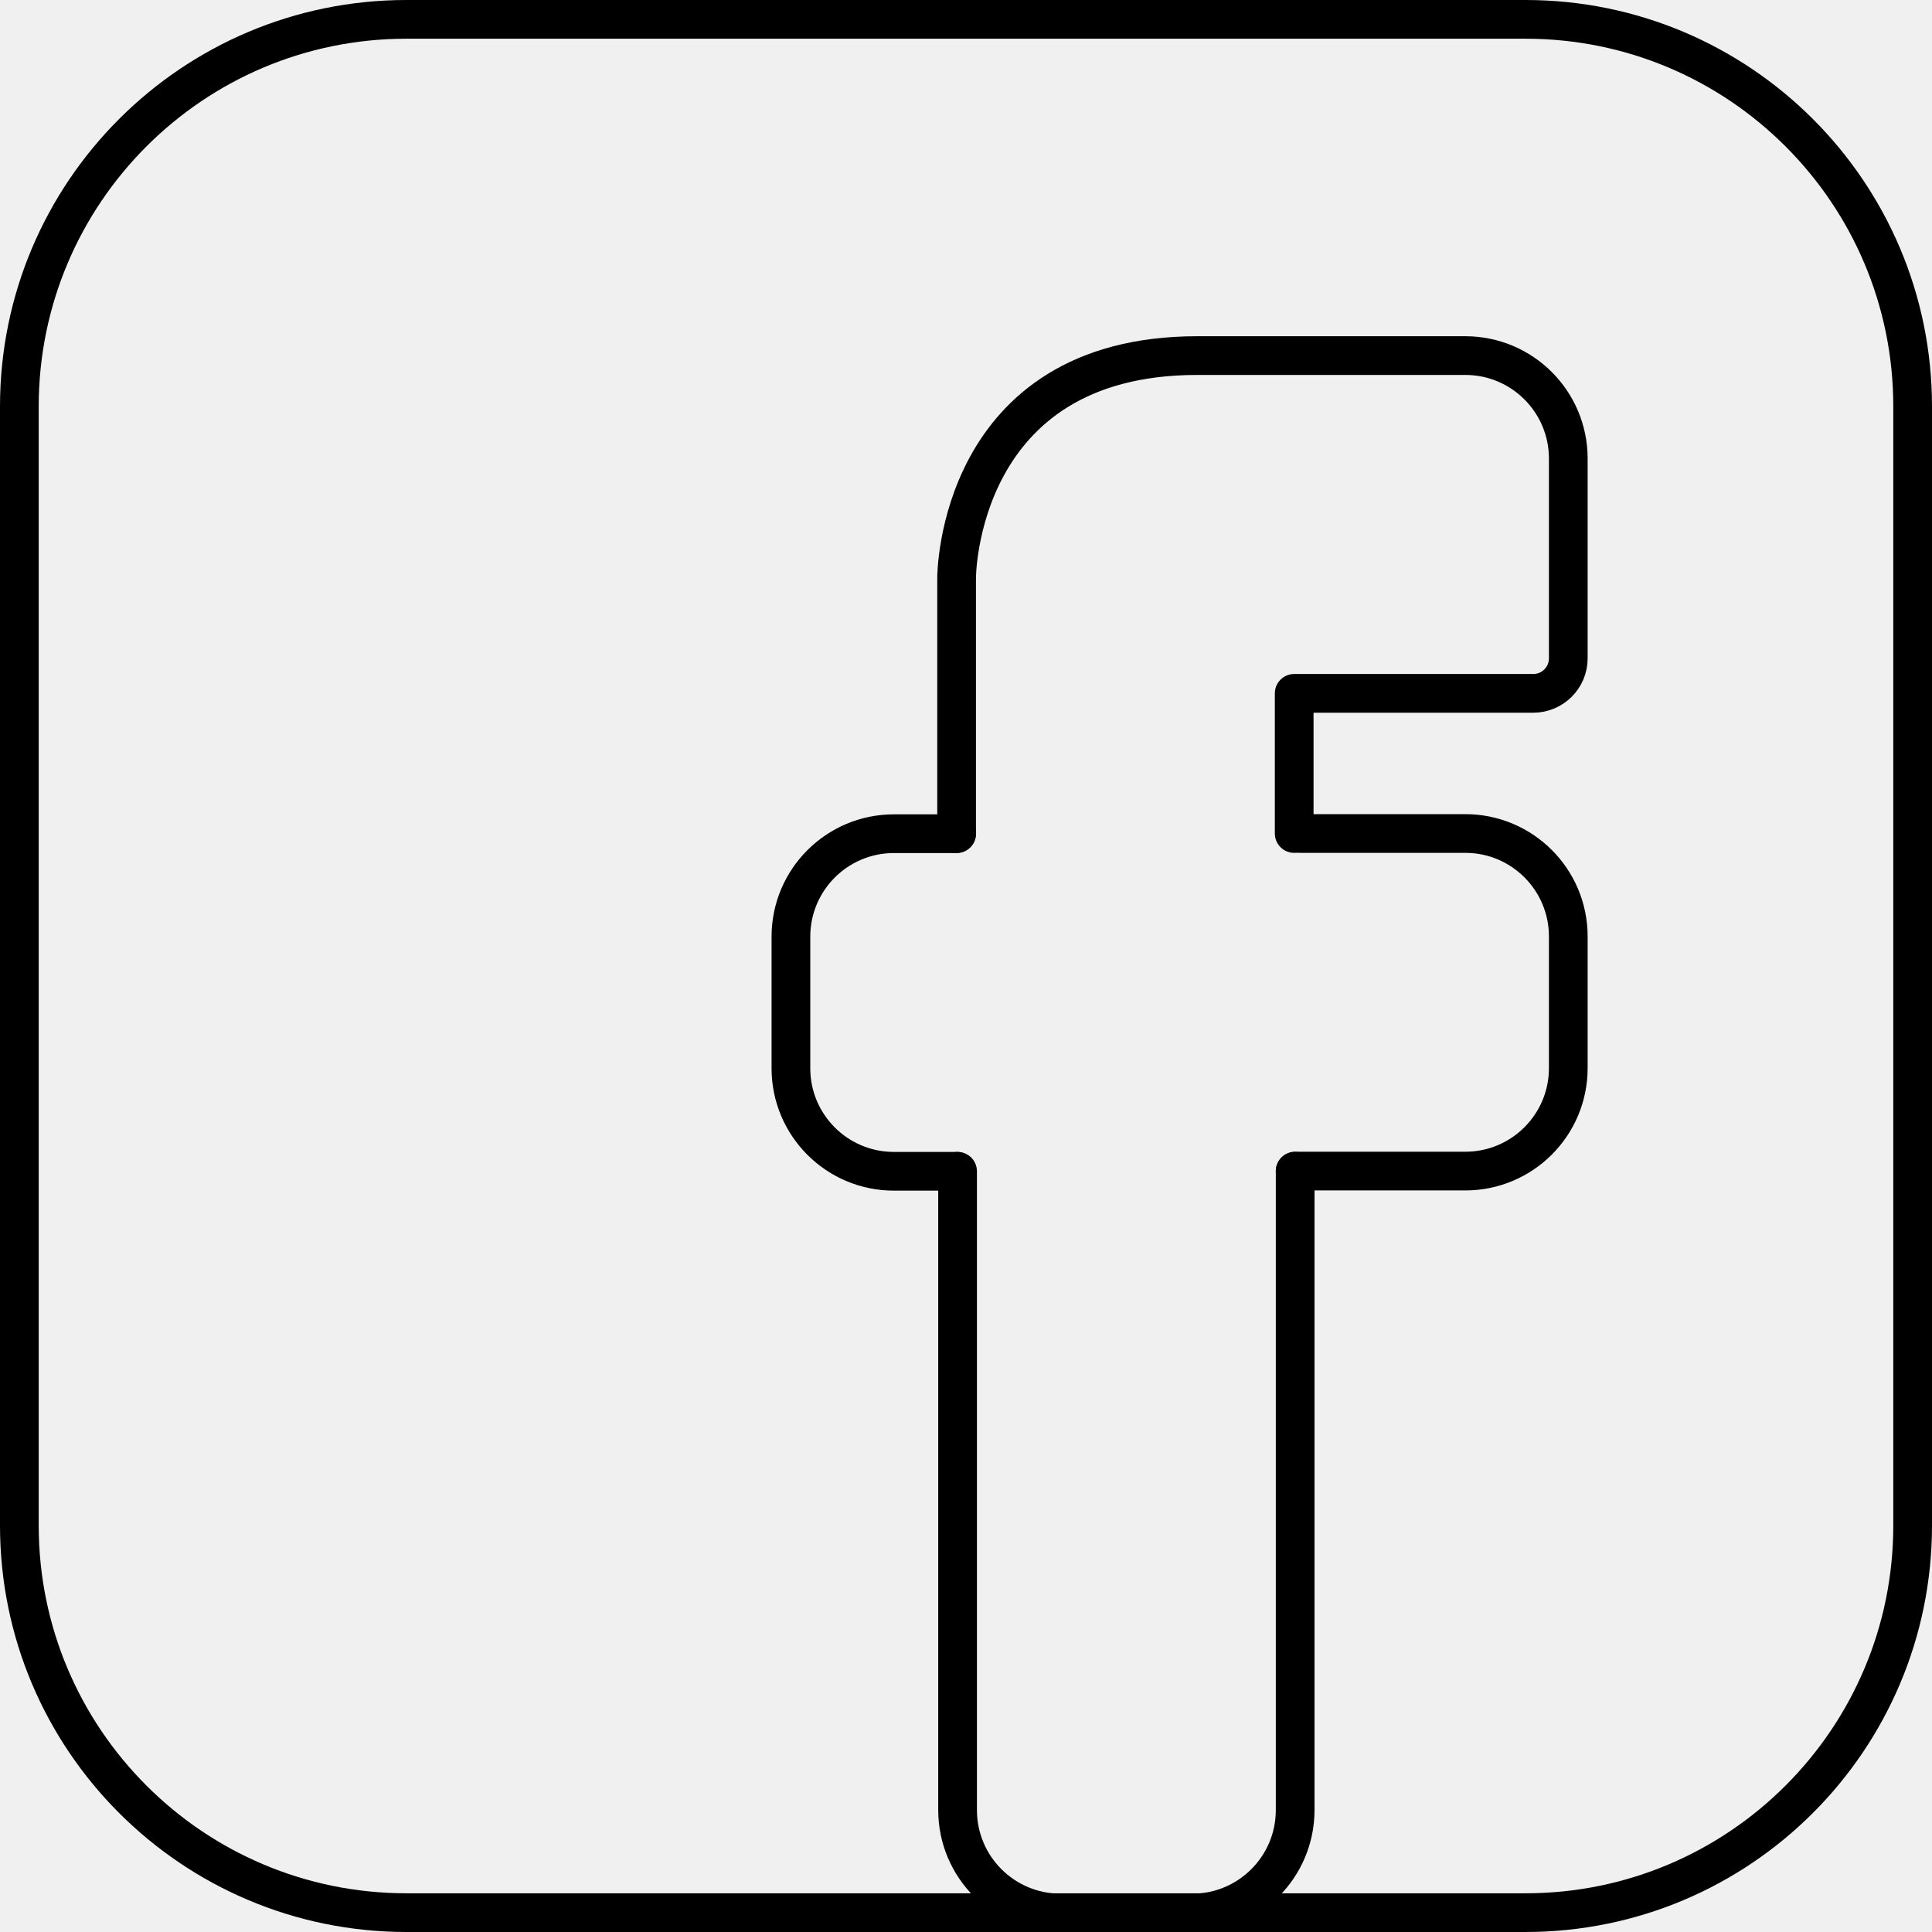
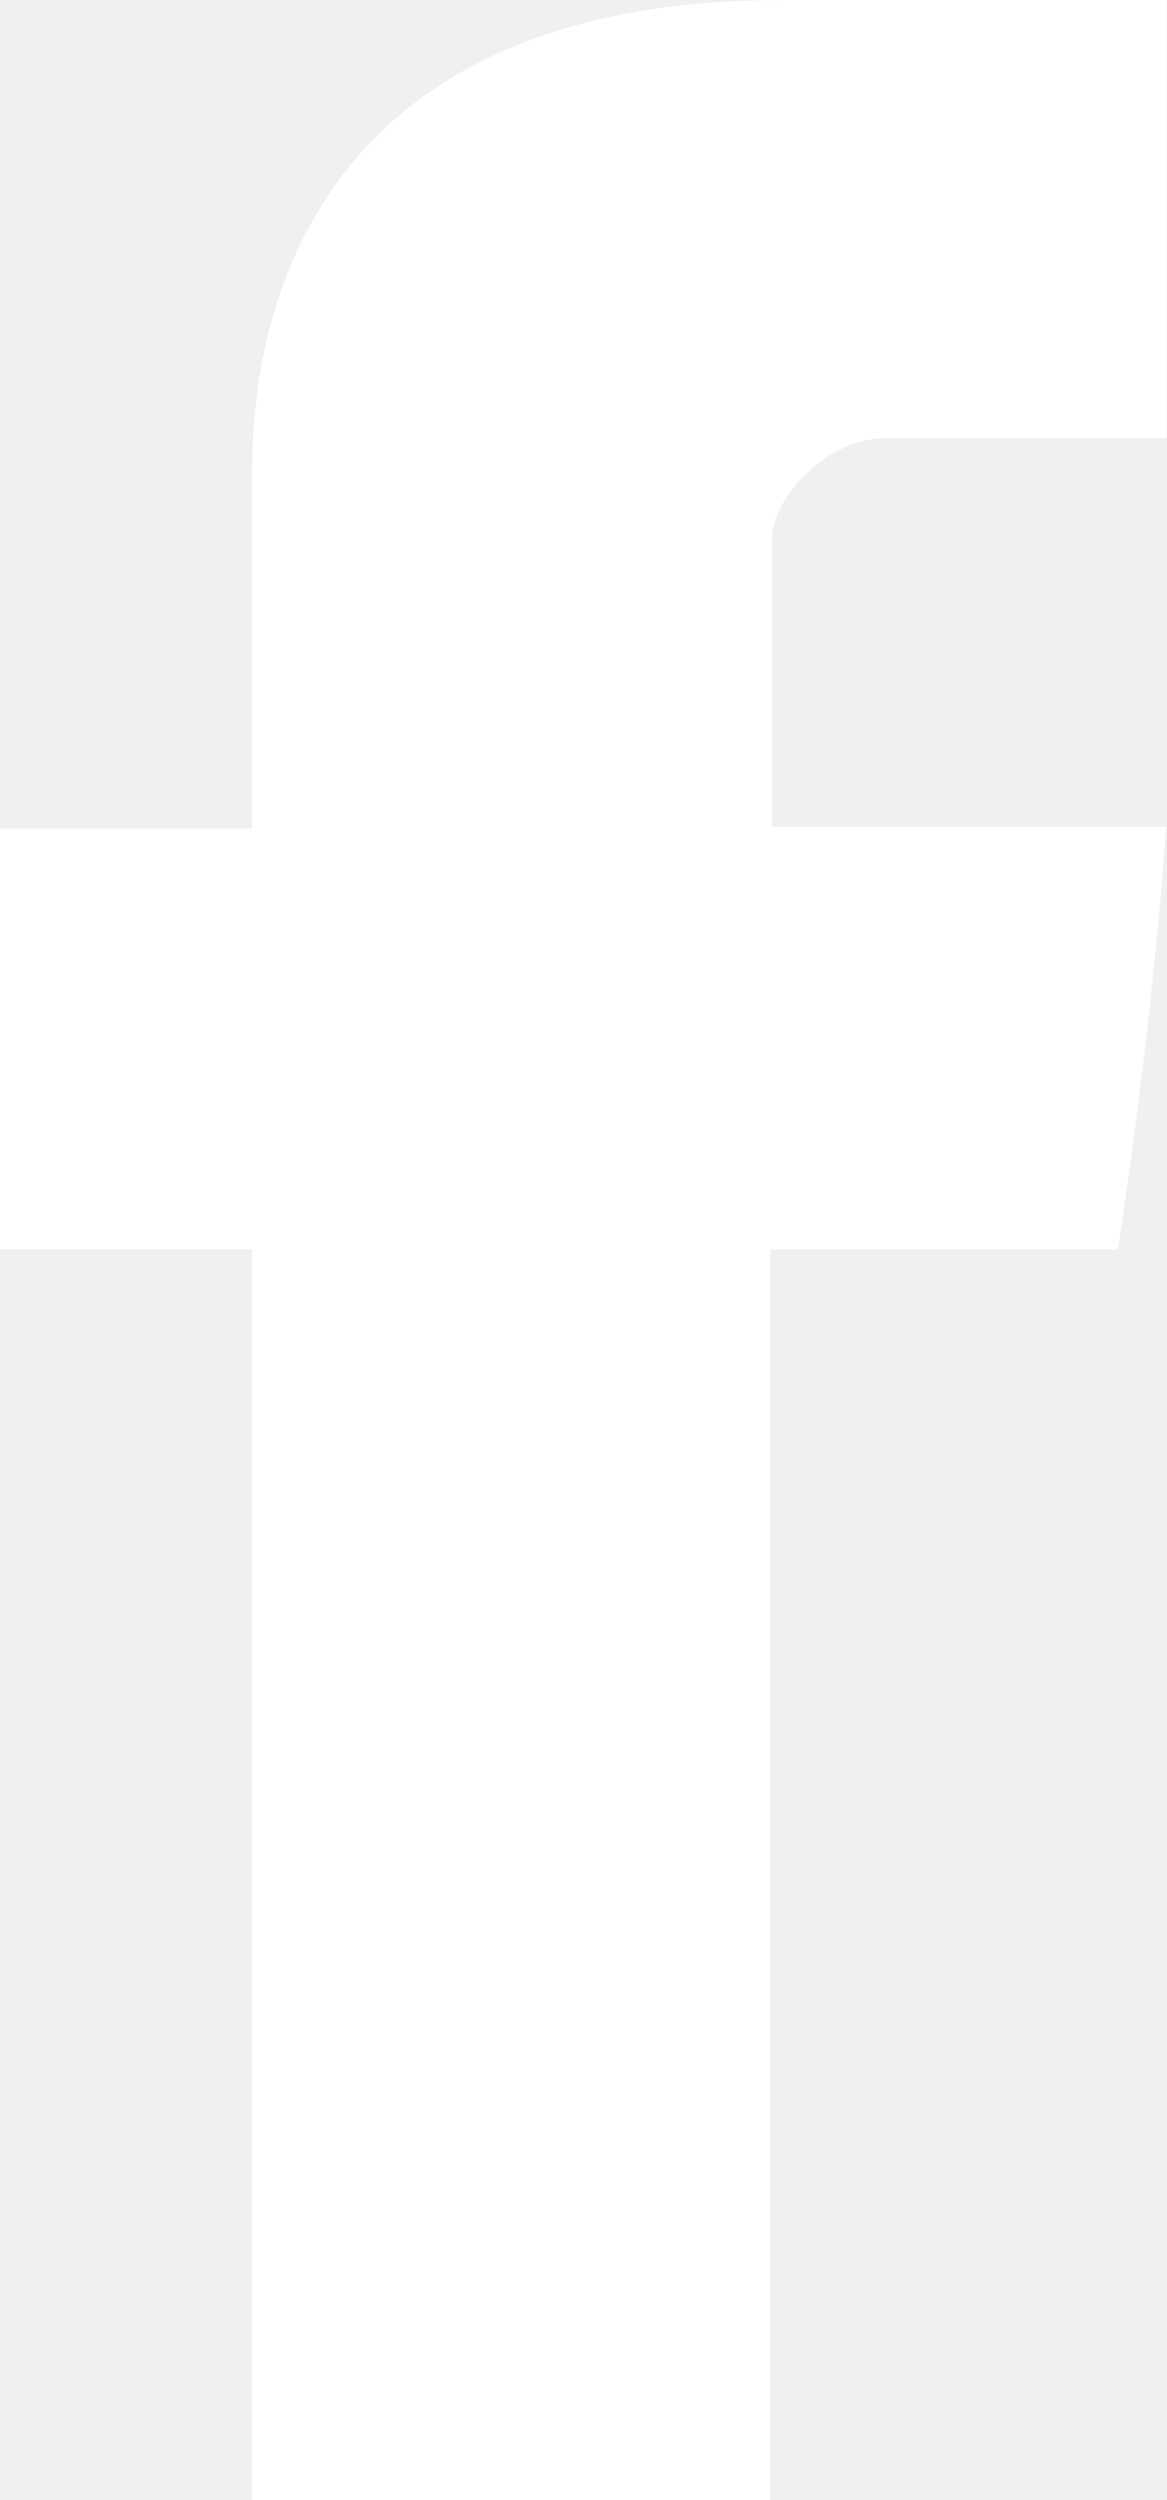
- <svg xmlns="http://www.w3.org/2000/svg" id="Слой_3" data-name="Слой 3" viewBox="0 0 99.81 99.81">
+ <svg xmlns="http://www.w3.org/2000/svg" id="Capa_1" data-name="Capa 1" viewBox="0 0 238.94 512">
  <defs>
-     <style>.cls-1,.cls-2{fill:none;stroke:#000;stroke-linecap:round;stroke-width:2px}.cls-1{stroke-linejoin:round}.cls-2{stroke-miterlimit:10}</style>
+     <style>.cls-1{fill:#fff}</style>
  </defs>
-   <rect class="cls-1" x="1" y="1" width="97.81" height="97.81" rx="20" ry="20" />
-   <path class="cls-2" d="M49.51 43.15V29.93s0-11.47 12.43-11.47h13.85a5.32 5.32 0 0 1 5.32 5.32V34.1a1.81 1.81 0 0 1-1.81 1.81H67.2M67 60.6v33a5.32 5.32 0 0 1-5.32 5.32h-6.8a5.32 5.32 0 0 1-5.32-5.32v-33" transform="translate(-.09 -.09)" />
-   <path class="cls-2" d="M66.86 35.82v7.24" />
-   <path class="cls-2" d="M49.51 60.6h-3.24a5.32 5.32 0 0 1-5.32-5.32v-6.8a5.32 5.32 0 0 1 5.32-5.32h3.24m17.74-.01h8.54a5.32 5.32 0 0 1 5.32 5.32v6.8a5.32 5.32 0 0 1-5.32 5.32H67" transform="translate(-.09 -.09)" />
+   <path id="Facebook" class="cls-1" d="M188.18 99.16v70.49h-51.65v86.2h51.64V512h106.1V255.86h71.19s6.67-41.33 9.9-86.52h-80.69V110.4c0-8.81 11.57-20.66 23-20.66h57.8V0h-78.59c-111.33 0-108.7 86.28-108.7 99.16z" transform="translate(-136.53)" />
</svg>
